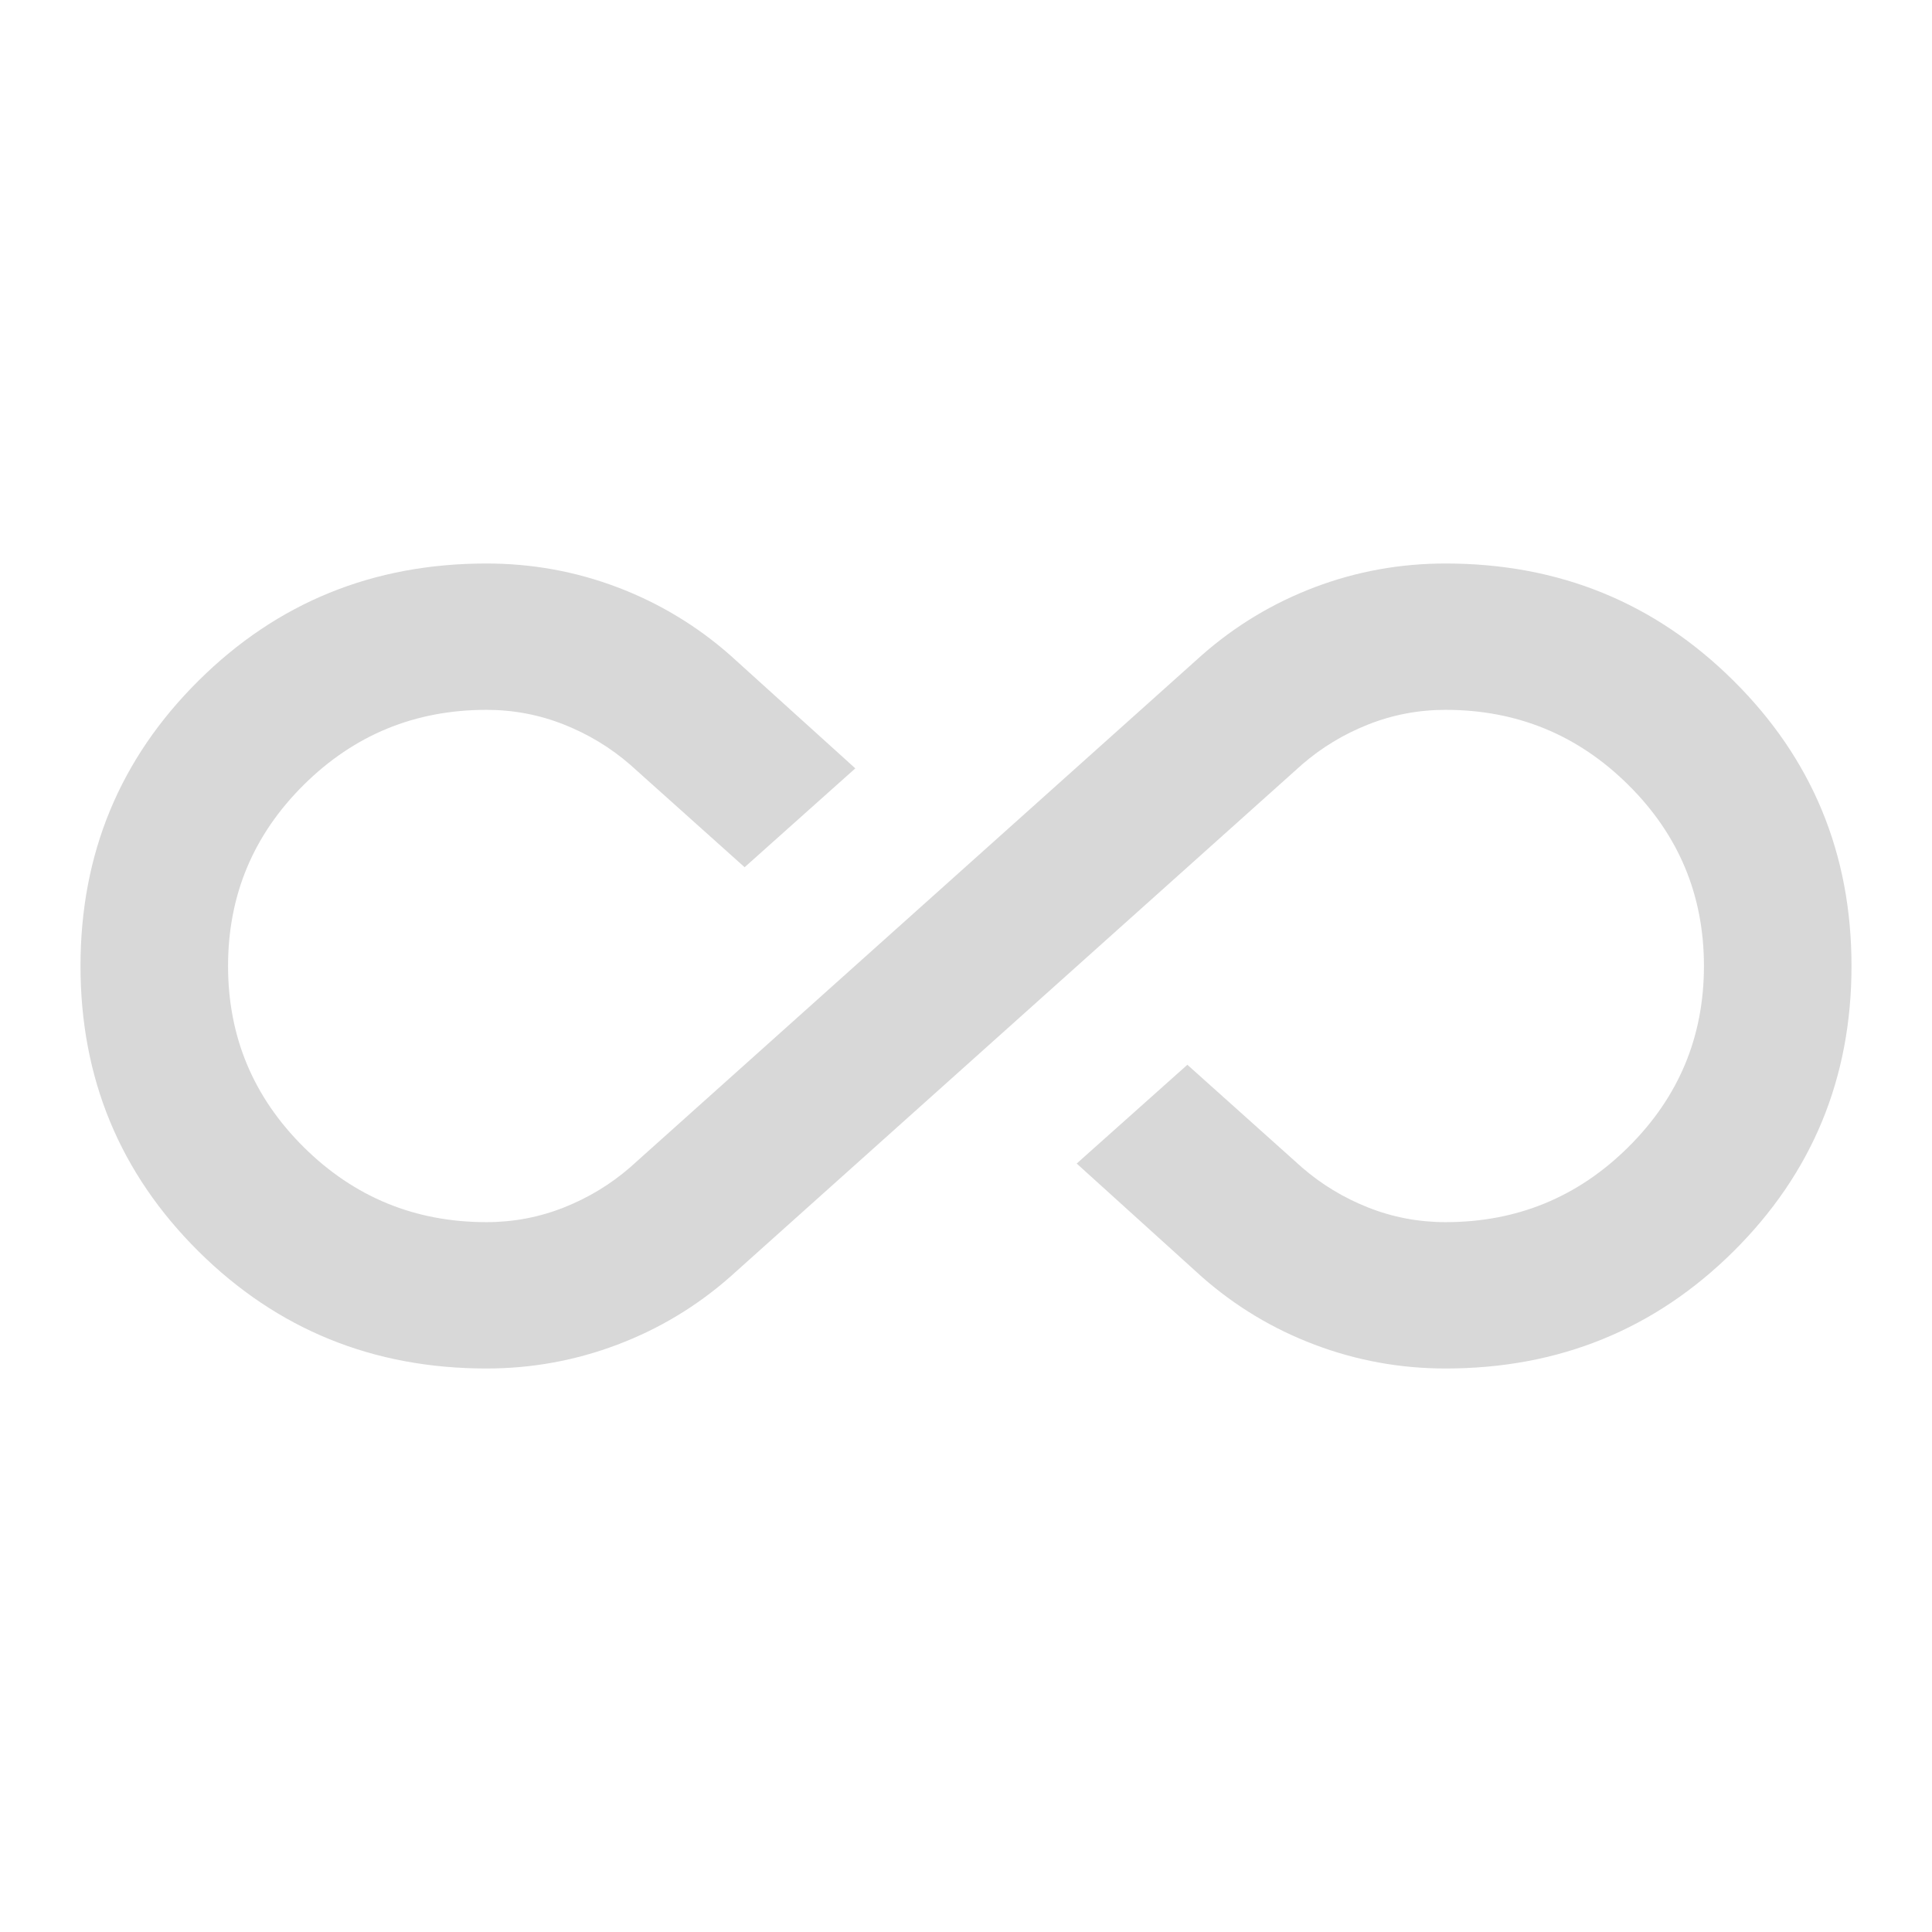
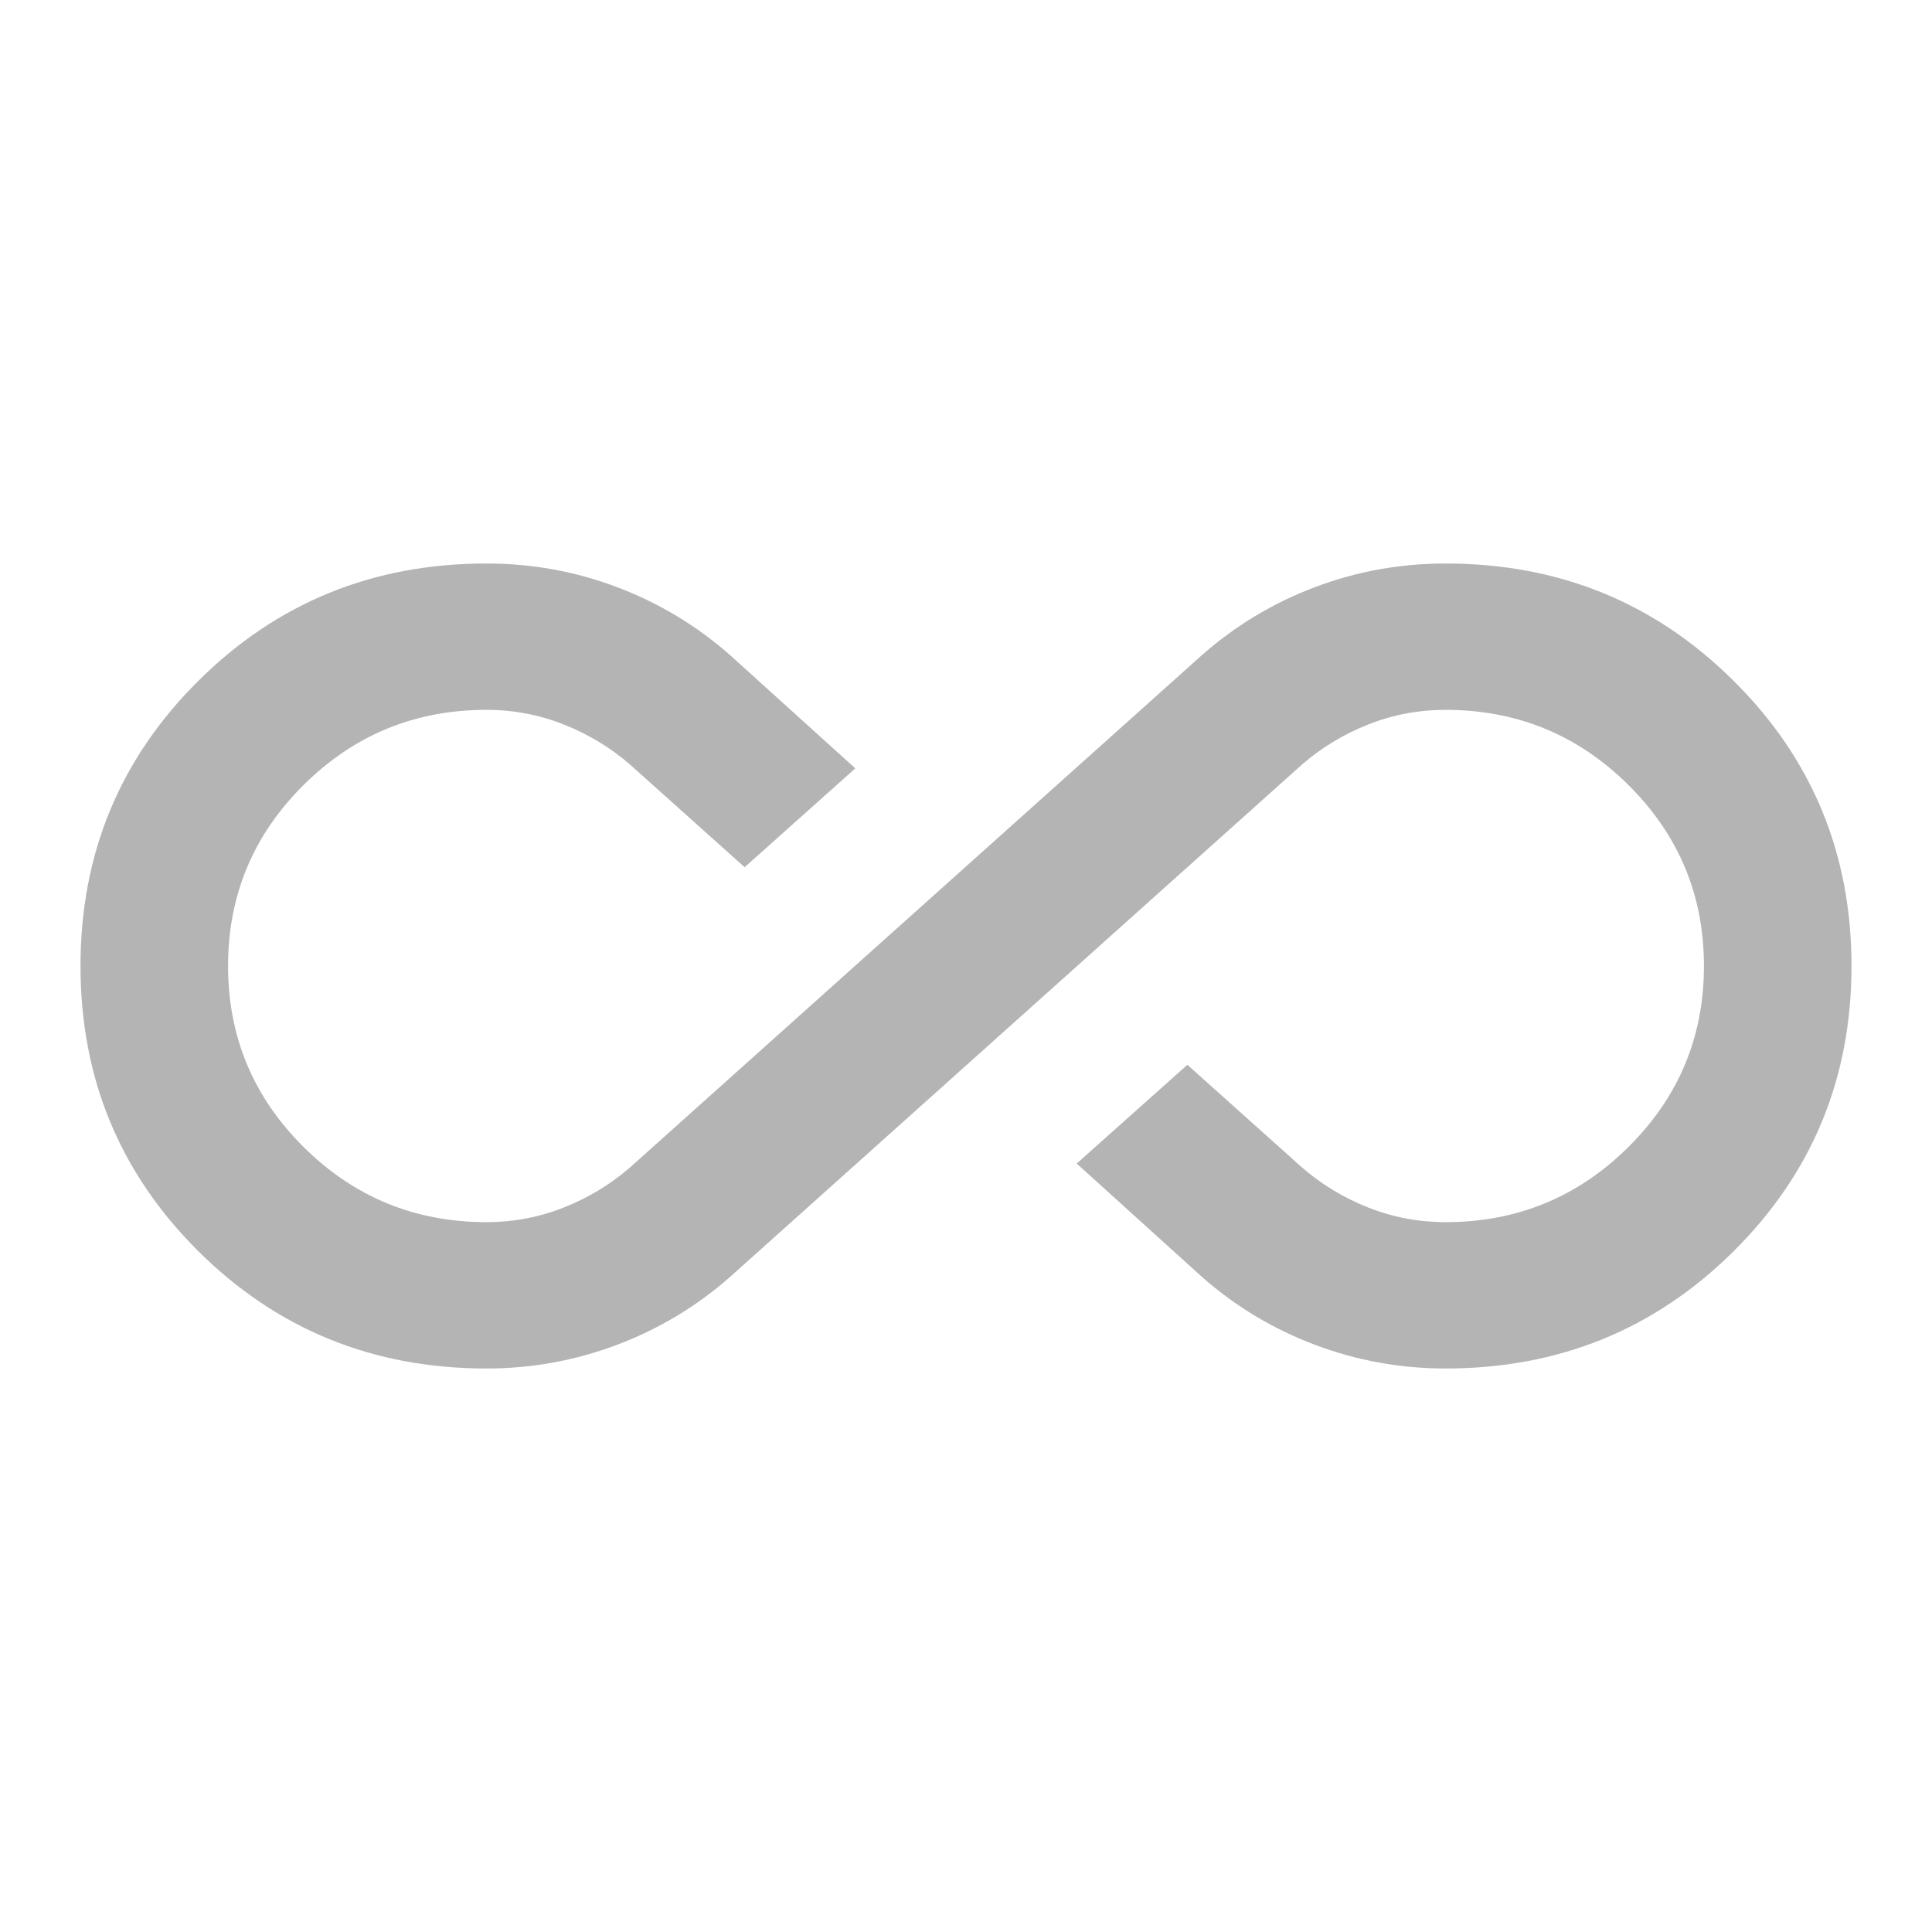
<svg xmlns="http://www.w3.org/2000/svg" width="24" height="24" viewBox="0 0 24 24" fill="none">
-   <path d="M6.042 17C4.636 17 3.444 16.515 2.467 15.546C1.489 14.576 1 13.394 1 12C1 10.606 1.489 9.424 2.467 8.455C3.444 7.485 4.636 7 6.042 7C6.607 7 7.149 7.098 7.669 7.295C8.188 7.492 8.654 7.773 9.067 8.136L10.625 9.545L9.25 10.773L7.829 9.5C7.585 9.288 7.31 9.121 7.004 9C6.699 8.879 6.378 8.818 6.042 8.818C5.156 8.818 4.399 9.129 3.773 9.75C3.147 10.371 2.833 11.121 2.833 12C2.833 12.879 3.147 13.629 3.773 14.25C4.399 14.871 5.156 15.182 6.042 15.182C6.378 15.182 6.699 15.121 7.004 15C7.31 14.879 7.585 14.712 7.829 14.5L14.933 8.136C15.346 7.773 15.812 7.492 16.331 7.295C16.851 7.098 17.393 7 17.958 7C19.364 7 20.556 7.485 21.533 8.455C22.511 9.424 23 10.606 23 12C23 13.394 22.511 14.576 21.533 15.546C20.556 16.515 19.364 17 17.958 17C17.393 17 16.851 16.901 16.331 16.704C15.812 16.508 15.346 16.227 14.933 15.864L13.375 14.454L14.75 13.227L16.171 14.5C16.415 14.712 16.69 14.879 16.996 15C17.301 15.121 17.622 15.182 17.958 15.182C18.844 15.182 19.601 14.871 20.227 14.25C20.854 13.629 21.167 12.879 21.167 12C21.167 11.121 20.854 10.371 20.227 9.75C19.601 9.129 18.844 8.818 17.958 8.818C17.622 8.818 17.301 8.879 16.996 9C16.69 9.121 16.415 9.288 16.171 9.5L9.067 15.864C8.654 16.227 8.188 16.508 7.669 16.704C7.149 16.901 6.607 17 6.042 17Z" fill="#D8D8D8" />
+   <path d="M6.042 17C4.636 17 3.444 16.515 2.467 15.546C1.489 14.576 1 13.394 1 12C1 10.606 1.489 9.424 2.467 8.455C3.444 7.485 4.636 7 6.042 7C6.607 7 7.149 7.098 7.669 7.295C8.188 7.492 8.654 7.773 9.067 8.136L10.625 9.545L9.25 10.773L7.829 9.5C7.585 9.288 7.31 9.121 7.004 9C6.699 8.879 6.378 8.818 6.042 8.818C5.156 8.818 4.399 9.129 3.773 9.75C3.147 10.371 2.833 11.121 2.833 12C2.833 12.879 3.147 13.629 3.773 14.25C4.399 14.871 5.156 15.182 6.042 15.182C6.378 15.182 6.699 15.121 7.004 15C7.31 14.879 7.585 14.712 7.829 14.5L14.933 8.136C15.346 7.773 15.812 7.492 16.331 7.295C16.851 7.098 17.393 7 17.958 7C19.364 7 20.556 7.485 21.533 8.455C22.511 9.424 23 10.606 23 12C23 13.394 22.511 14.576 21.533 15.546C20.556 16.515 19.364 17 17.958 17C17.393 17 16.851 16.901 16.331 16.704C15.812 16.508 15.346 16.227 14.933 15.864L13.375 14.454L14.75 13.227L16.171 14.5C16.415 14.712 16.69 14.879 16.996 15C17.301 15.121 17.622 15.182 17.958 15.182C18.844 15.182 19.601 14.871 20.227 14.25C20.854 13.629 21.167 12.879 21.167 12C21.167 11.121 20.854 10.371 20.227 9.75C19.601 9.129 18.844 8.818 17.958 8.818C17.622 8.818 17.301 8.879 16.996 9C16.69 9.121 16.415 9.288 16.171 9.5L9.067 15.864C8.654 16.227 8.188 16.508 7.669 16.704C7.149 16.901 6.607 17 6.042 17Z" fill="#B4B4B4" />
</svg>
